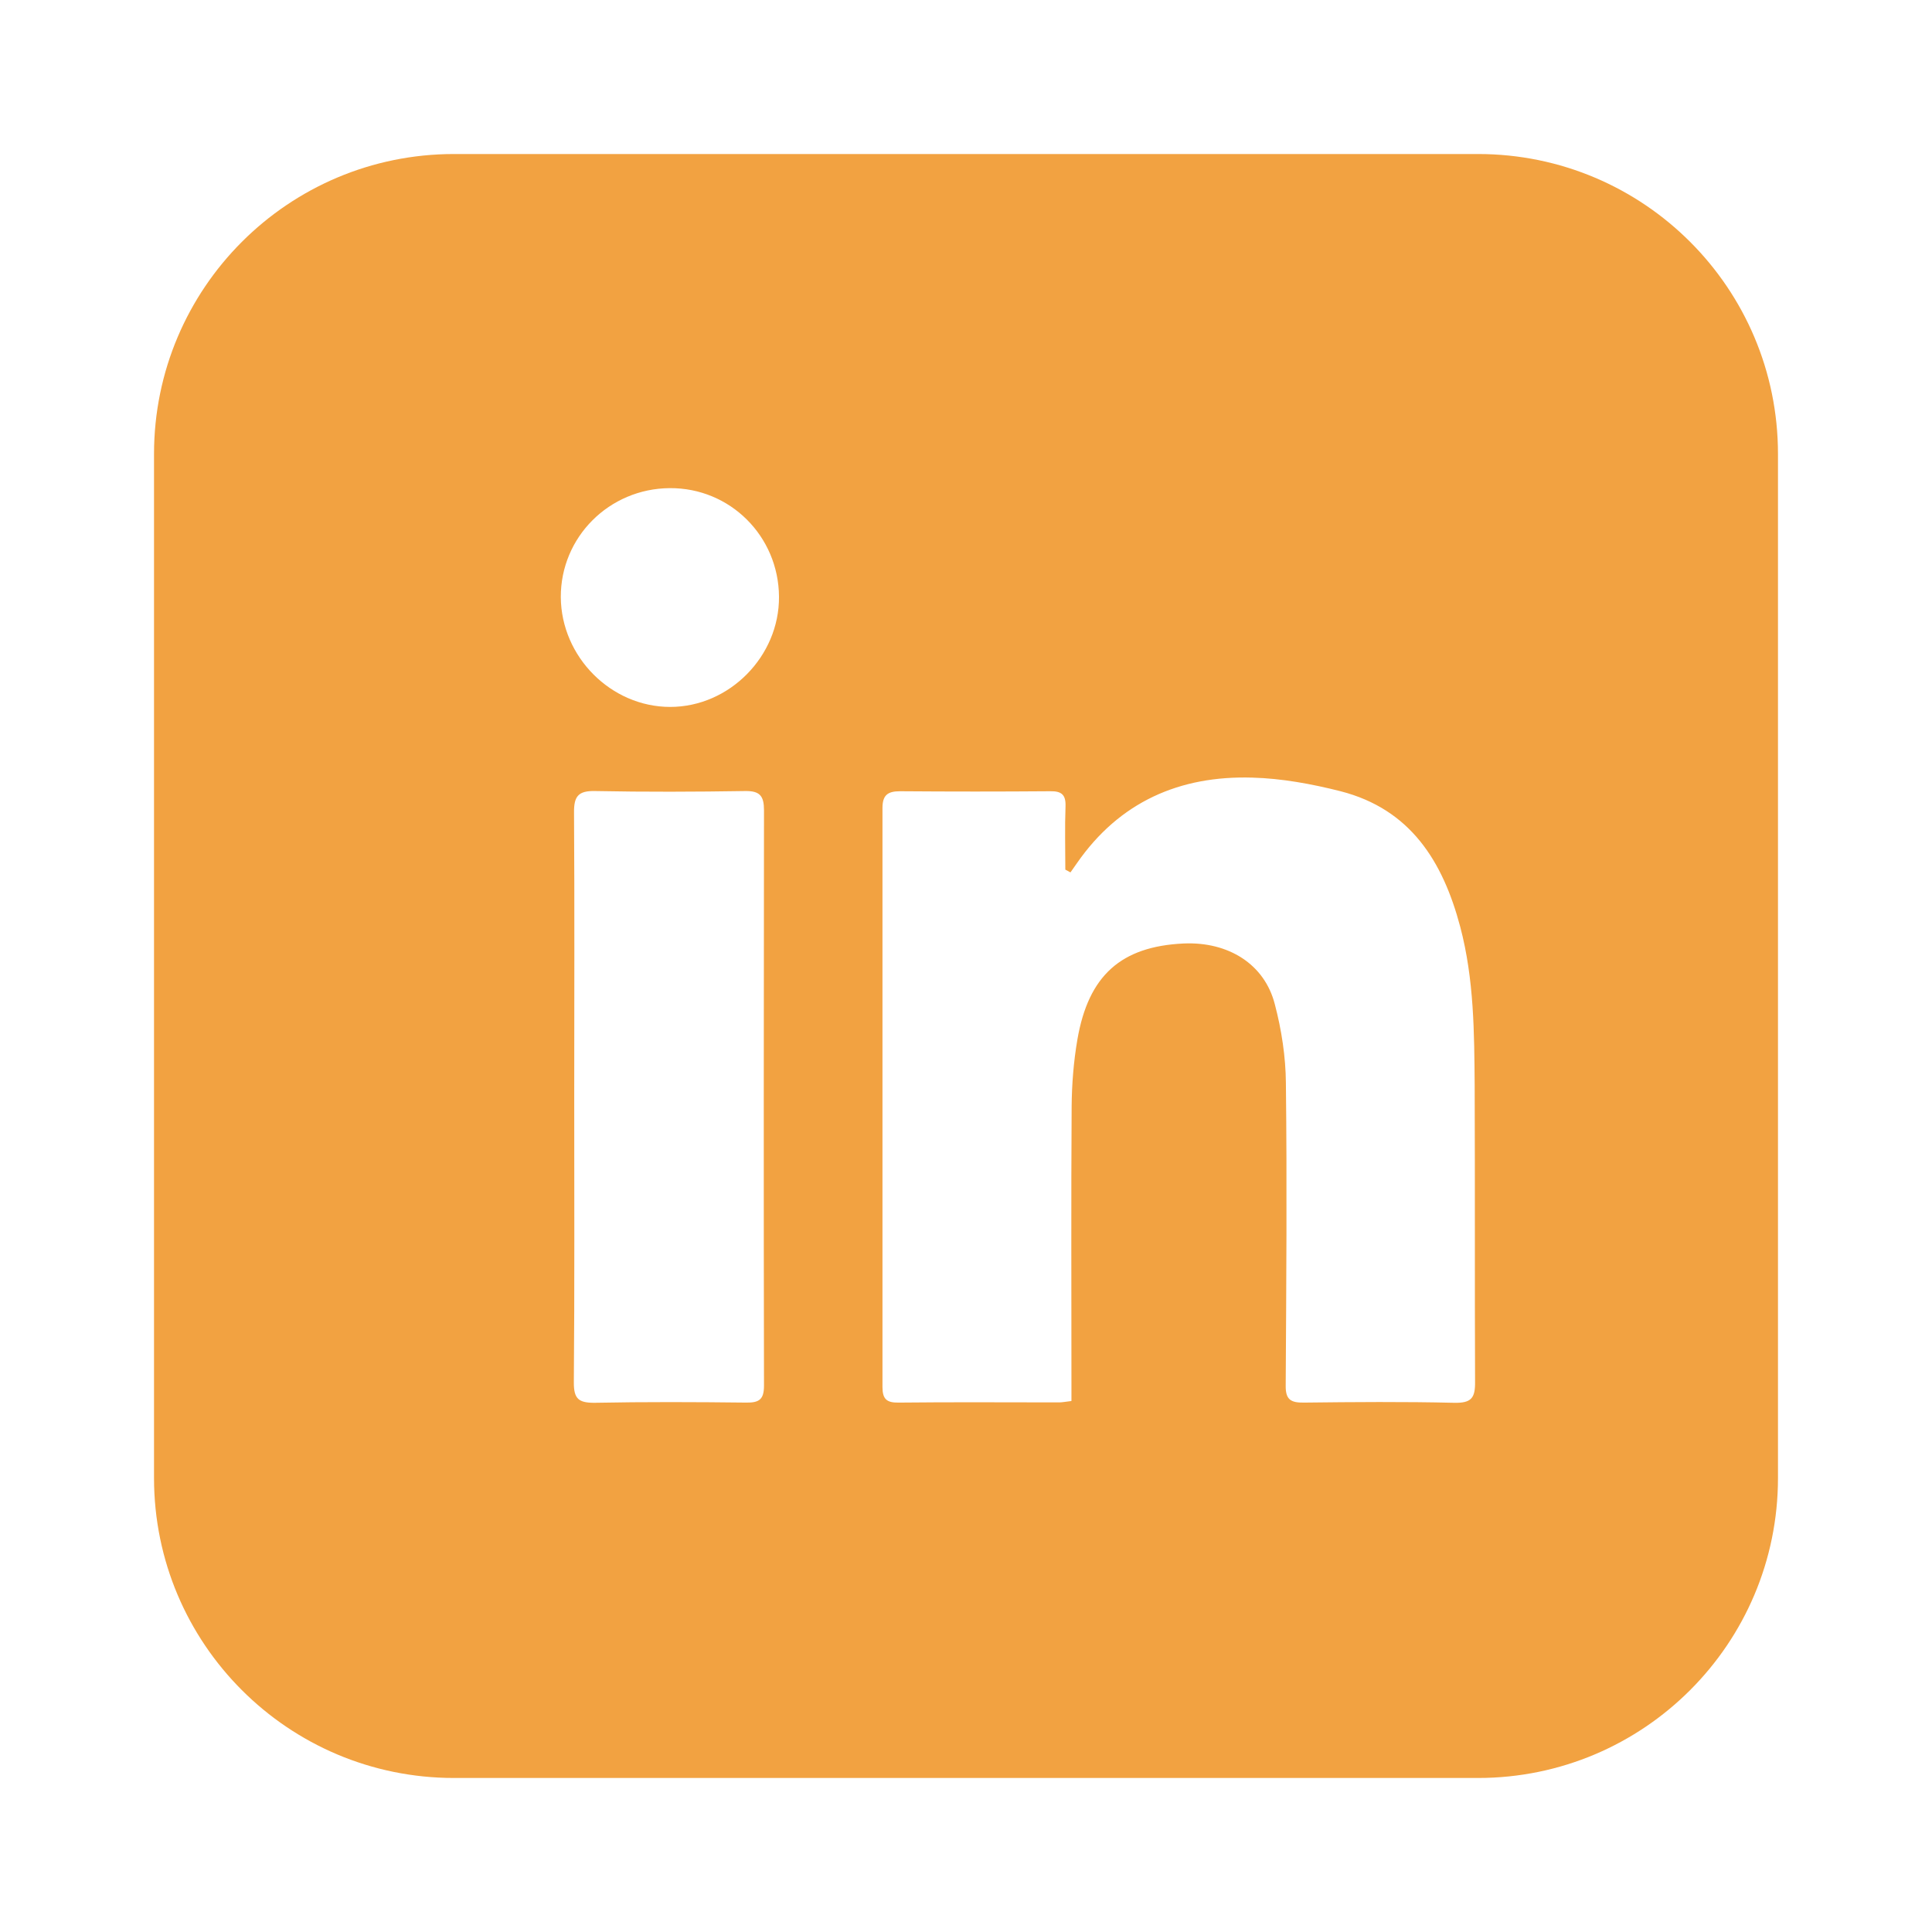
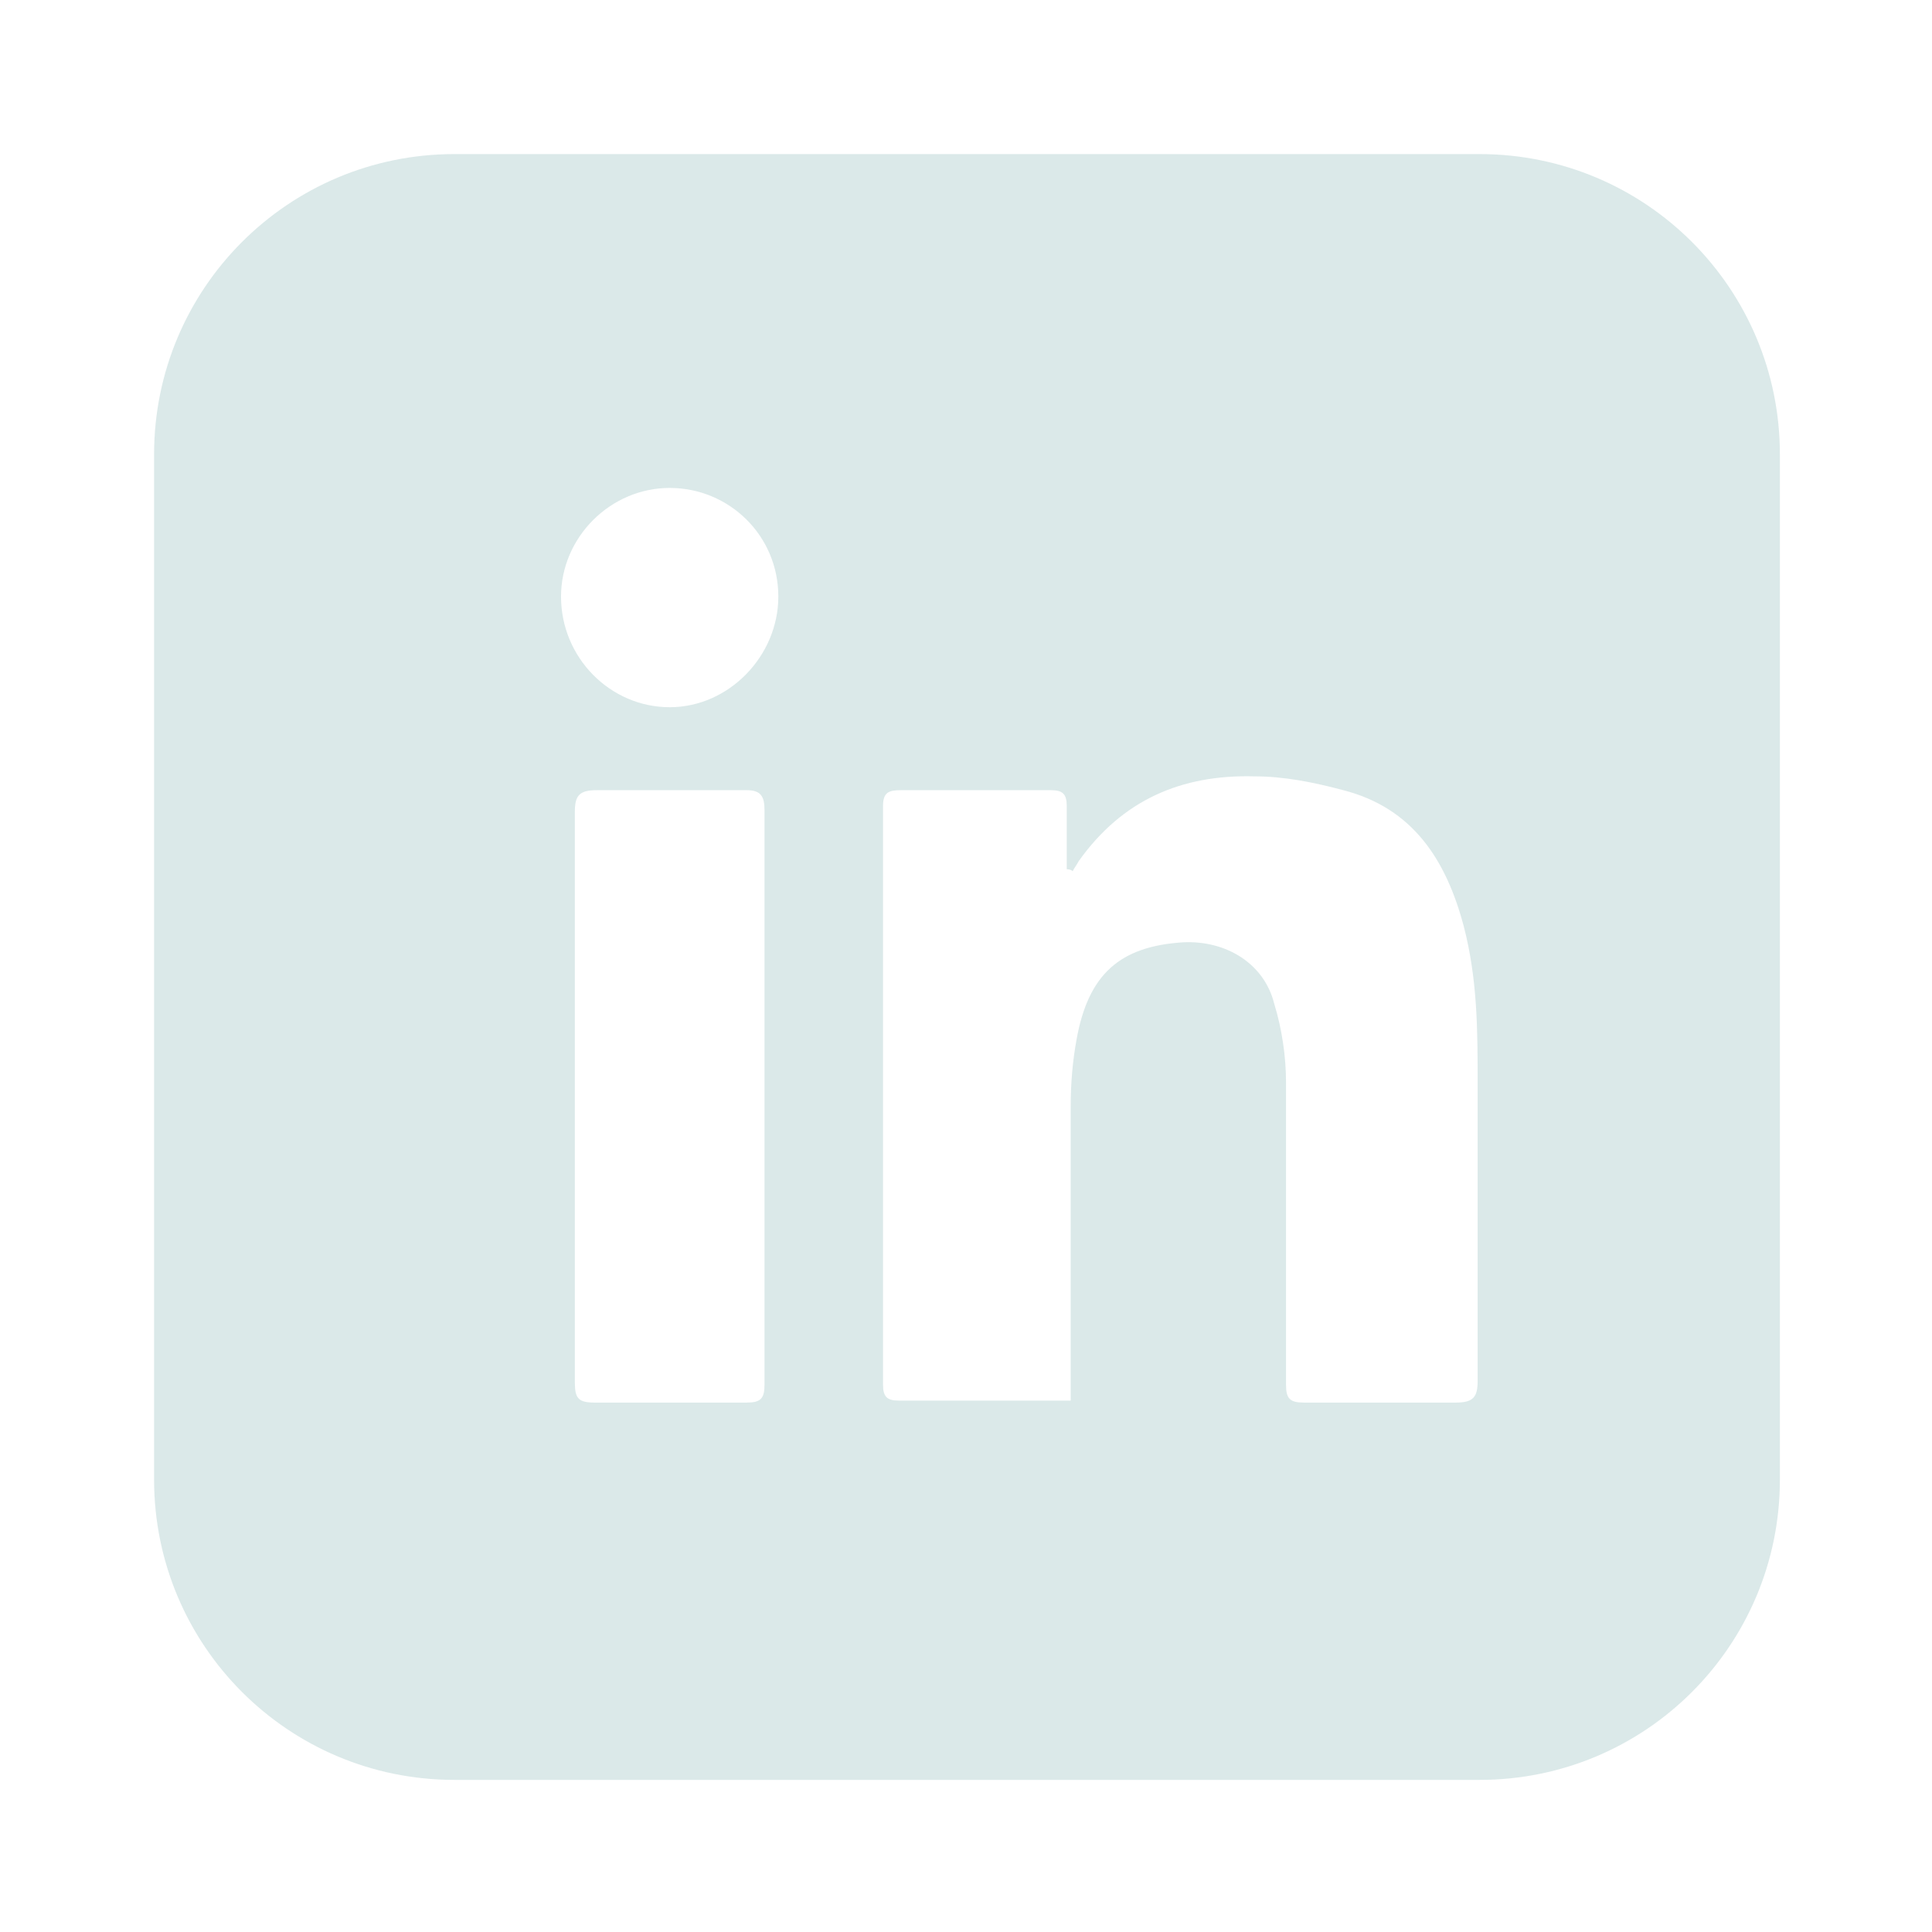
- <svg xmlns="http://www.w3.org/2000/svg" version="1.1" viewBox="0 0 97.84 97.84">
+ <svg xmlns="http://www.w3.org/2000/svg" version="1.1" viewBox="0 0 97.8 97.8">
  <defs>
    <style>
      .cls-1 {
-         fill: #f2a241;
+         fill: #dbe9e9;
      }
    </style>
  </defs>
  <g>
    <g id="Layer_1">
-       <path class="cls-1" d="M74.85,7.8H22.99c-8.39,0-15.19,6.8-15.19,15.19v51.86c0,8.39,6.8,15.19,15.19,15.19h51.86c8.39,0,15.19-6.8,15.19-15.19V22.99c0-8.39-6.8-15.19-15.19-15.19ZM37.79,71.03c-2.57-.03-5.13-.04-7.7.01-.78,0-1.03-.2-1.03-1.01.04-4.85.02-9.71.02-14.56s.02-9.55-.01-14.32c-.01-.83.22-1.11,1.07-1.09,2.54.05,5.08.04,7.61,0,.74-.01.94.26.94.97-.01,9.71-.02,19.42,0,29.14,0,.71-.25.87-.91.86ZM33.94,35.8c-3,0-5.52-2.54-5.54-5.56-.01-3.04,2.45-5.5,5.52-5.52,3.05-.02,5.51,2.43,5.53,5.5.02,3.01-2.51,5.58-5.51,5.58ZM73.64,71.04c-2.53-.06-5.07-.04-7.61-.01-.66.01-.93-.15-.92-.86.03-5.11.07-10.21.01-15.32-.01-1.33-.22-2.7-.56-3.99-.52-2.04-2.36-3.18-4.62-3.08-3.16.15-4.82,1.61-5.38,4.87-.19,1.11-.28,2.25-.29,3.37-.03,4.69-.01,9.39-.01,14.08v.85c-.27.03-.45.07-.63.07-2.71,0-5.41-.02-8.12.01-.6.01-.82-.17-.82-.79,0-9.77,0-19.55,0-29.32,0-.66.27-.85.89-.85,2.54.02,5.07.02,7.61,0,.57-.01.79.18.77.76-.04,1.07-.01,2.14-.01,3.21.09.05.18.09.26.14.11-.16.22-.31.33-.47,2.15-3.1,5.2-4.44,8.88-4.33,1.49.04,3.01.32,4.47.69,3.54.91,5.18,3.55,6.06,6.87.7,2.65.71,5.35.73,8.05.02,4.99,0,9.99.02,14.99.01.82-.19,1.08-1.06,1.06Z" />
+       <g id="Layer_1-2" data-name="Layer_1">
+         <path class="cls-1" d="M74.8,7.8H23c-8.4,0-15.2,6.8-15.2,15.2v51.9c0,8.4,6.8,15.2,15.2,15.2h51.9c8.4,0,15.2-6.8,15.2-15.2V23c0-8.4-6.8-15.2-15.2-15.2ZM37.8,71c-2.6,0-5.1,0-7.7,0-.8,0-1-.2-1-1,0-4.8,0-9.7,0-14.6s0-9.5,0-14.3c0-.8.2-1.1,1.1-1.1,2.5,0,5.1,0,7.6,0,.7,0,.9.3.9,1,0,9.7,0,19.4,0,29.1,0,.7-.2.9-.9.9h0ZM33.9,35.8c-3,0-5.5-2.5-5.5-5.6,0-3,2.5-5.5,5.5-5.5,3,0,5.5,2.4,5.5,5.5,0,3-2.5,5.6-5.5,5.6ZM73.6,71c-2.5,0-5.1,0-7.6,0-.7,0-.9-.2-.9-.9,0-5.1,0-10.2,0-15.3,0-1.3-.2-2.7-.6-4-.5-2-2.4-3.2-4.6-3.1-3.2.2-4.8,1.6-5.4,4.9-.2,1.1-.3,2.2-.3,3.4,0,4.7,0,9.4,0,14.1v.8c-.3,0-.5,0-.6,0-2.7,0-5.4,0-8.1,0-.6,0-.8-.2-.8-.8v-29.3c0-.7.3-.8.9-.8,2.5,0,5.1,0,7.6,0,.6,0,.8.2.8.8,0,1.1,0,2.1,0,3.2,0,0,.2,0,.3.1.1-.2.2-.3.3-.5,2.2-3.1,5.2-4.4,8.9-4.3,1.5,0,3,.3,4.5.7,3.5.9,5.2,3.5,6.1,6.9.7,2.7.7,5.3.7,8,0,5,0,10,0,15,0,.8-.2,1.1-1.1,1.1Z" />
+       </g>
    </g>
  </g>
</svg>
